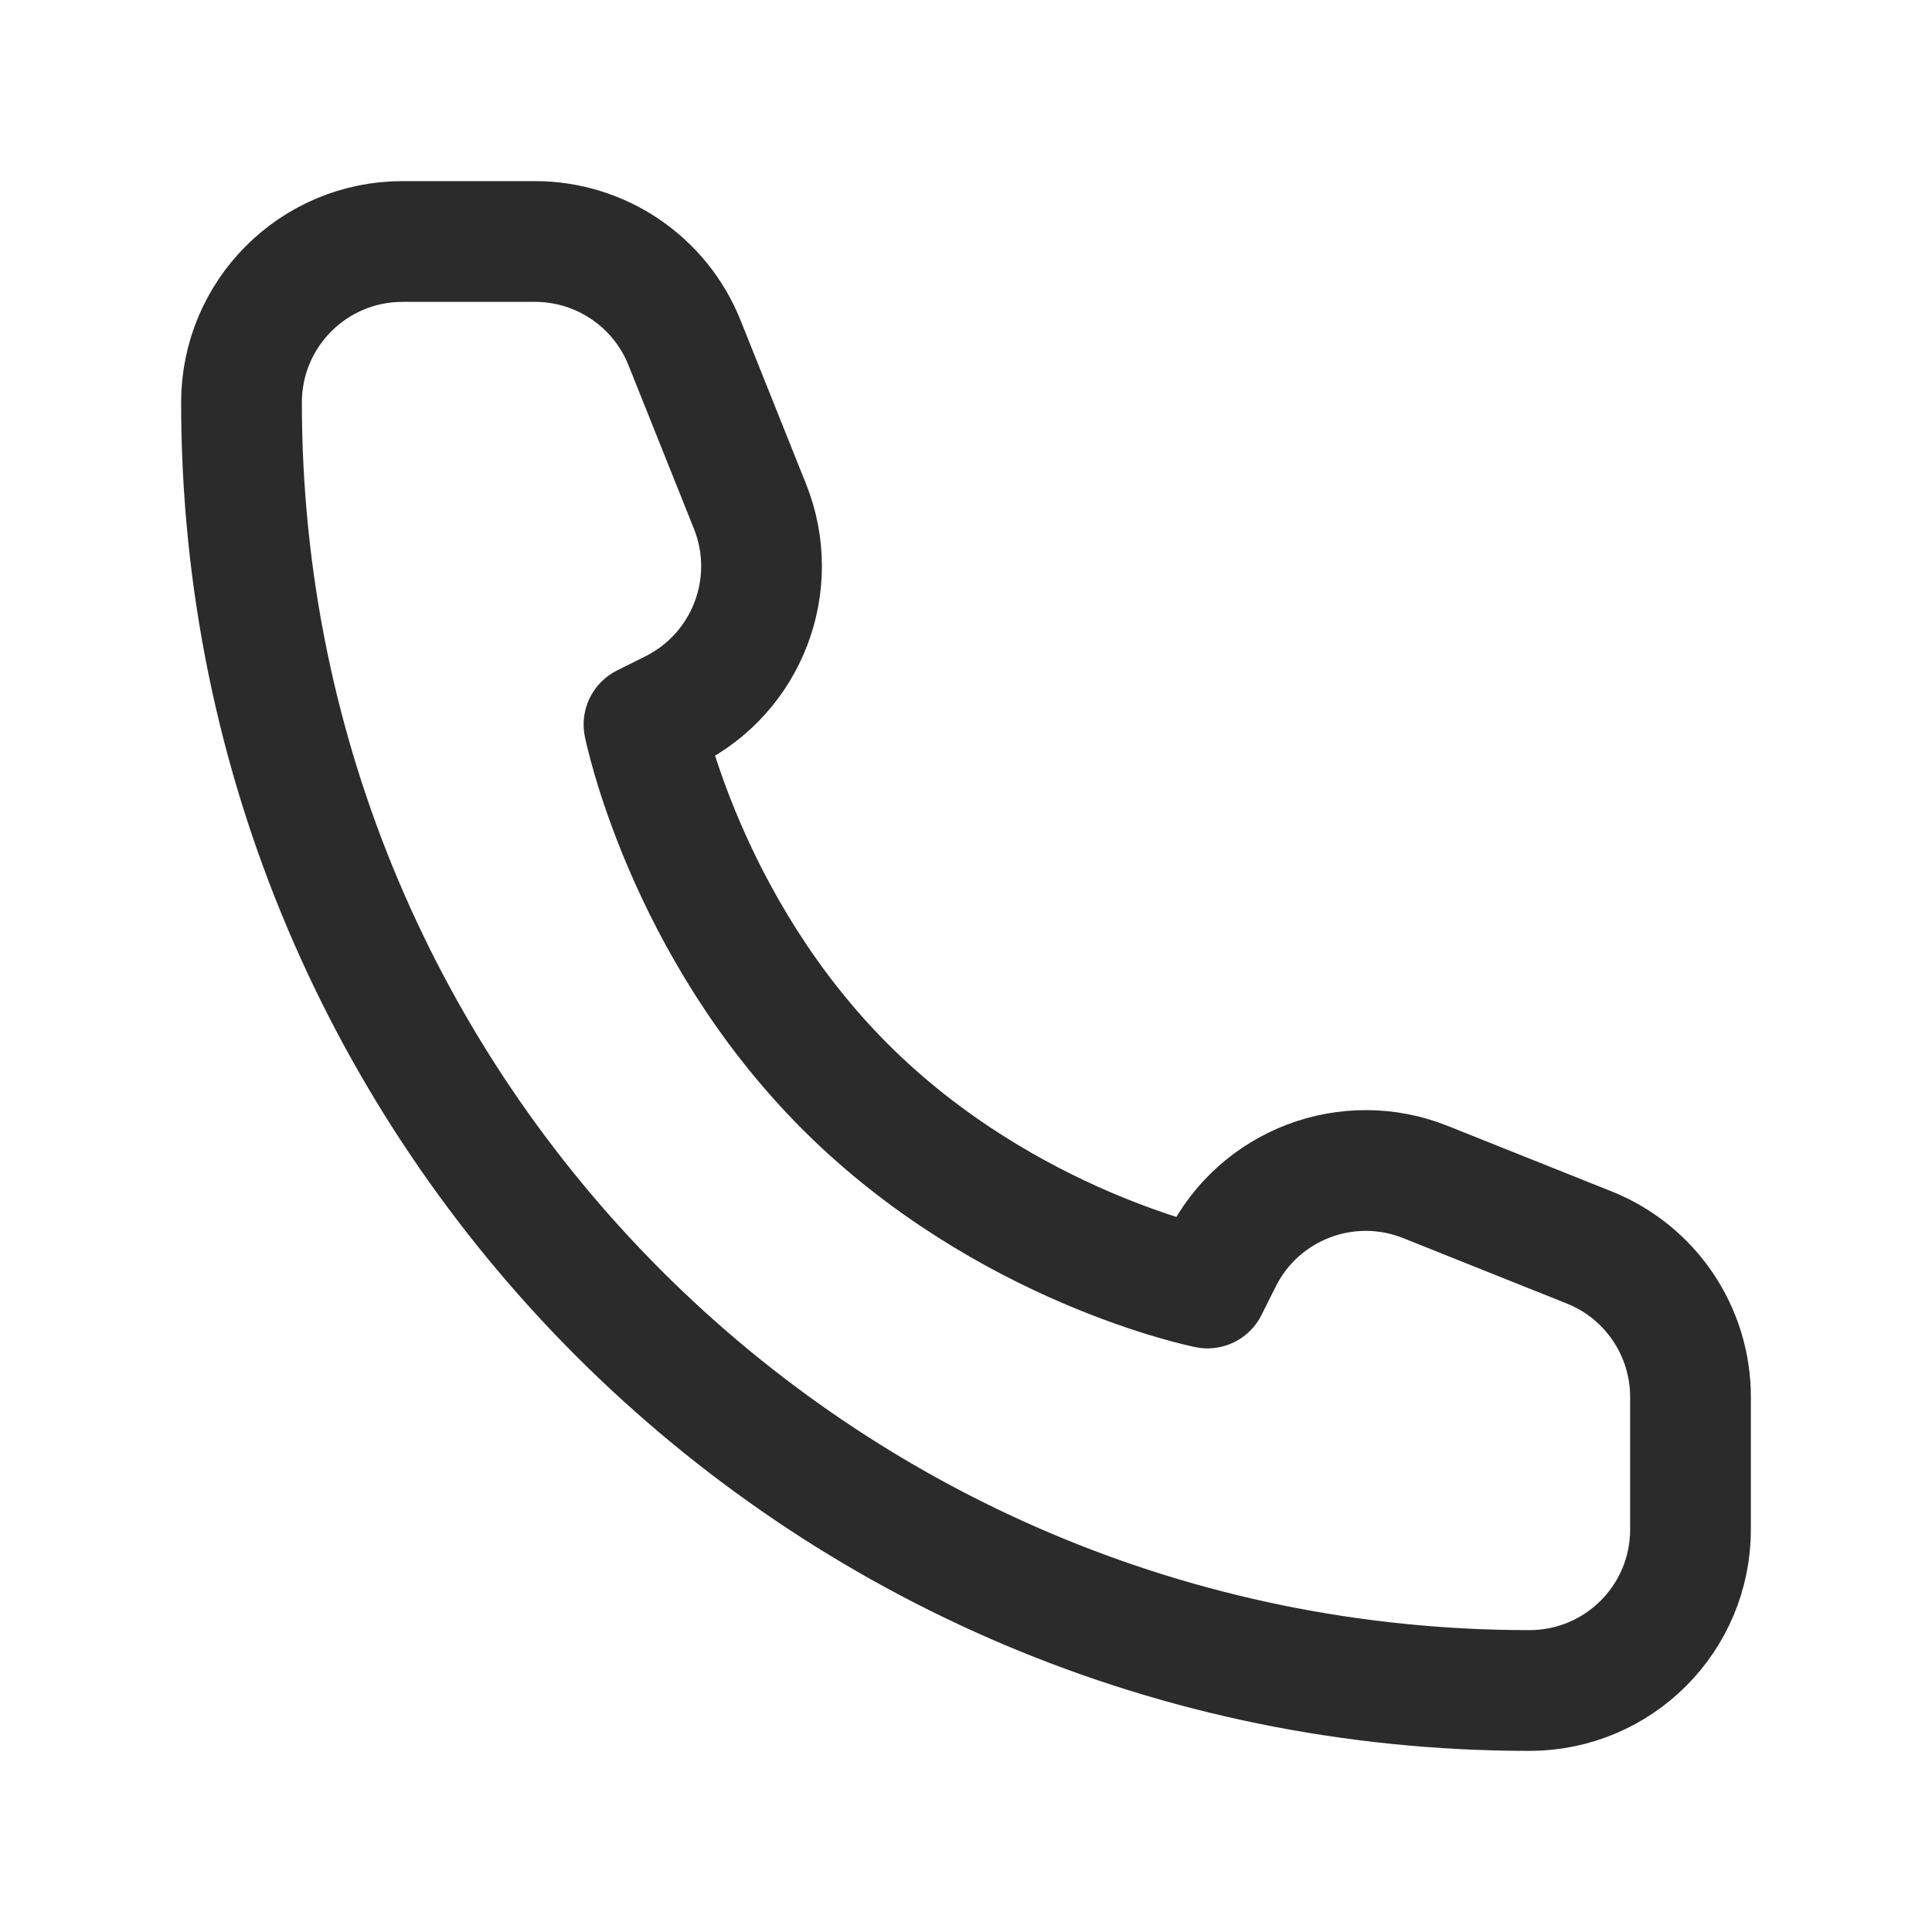
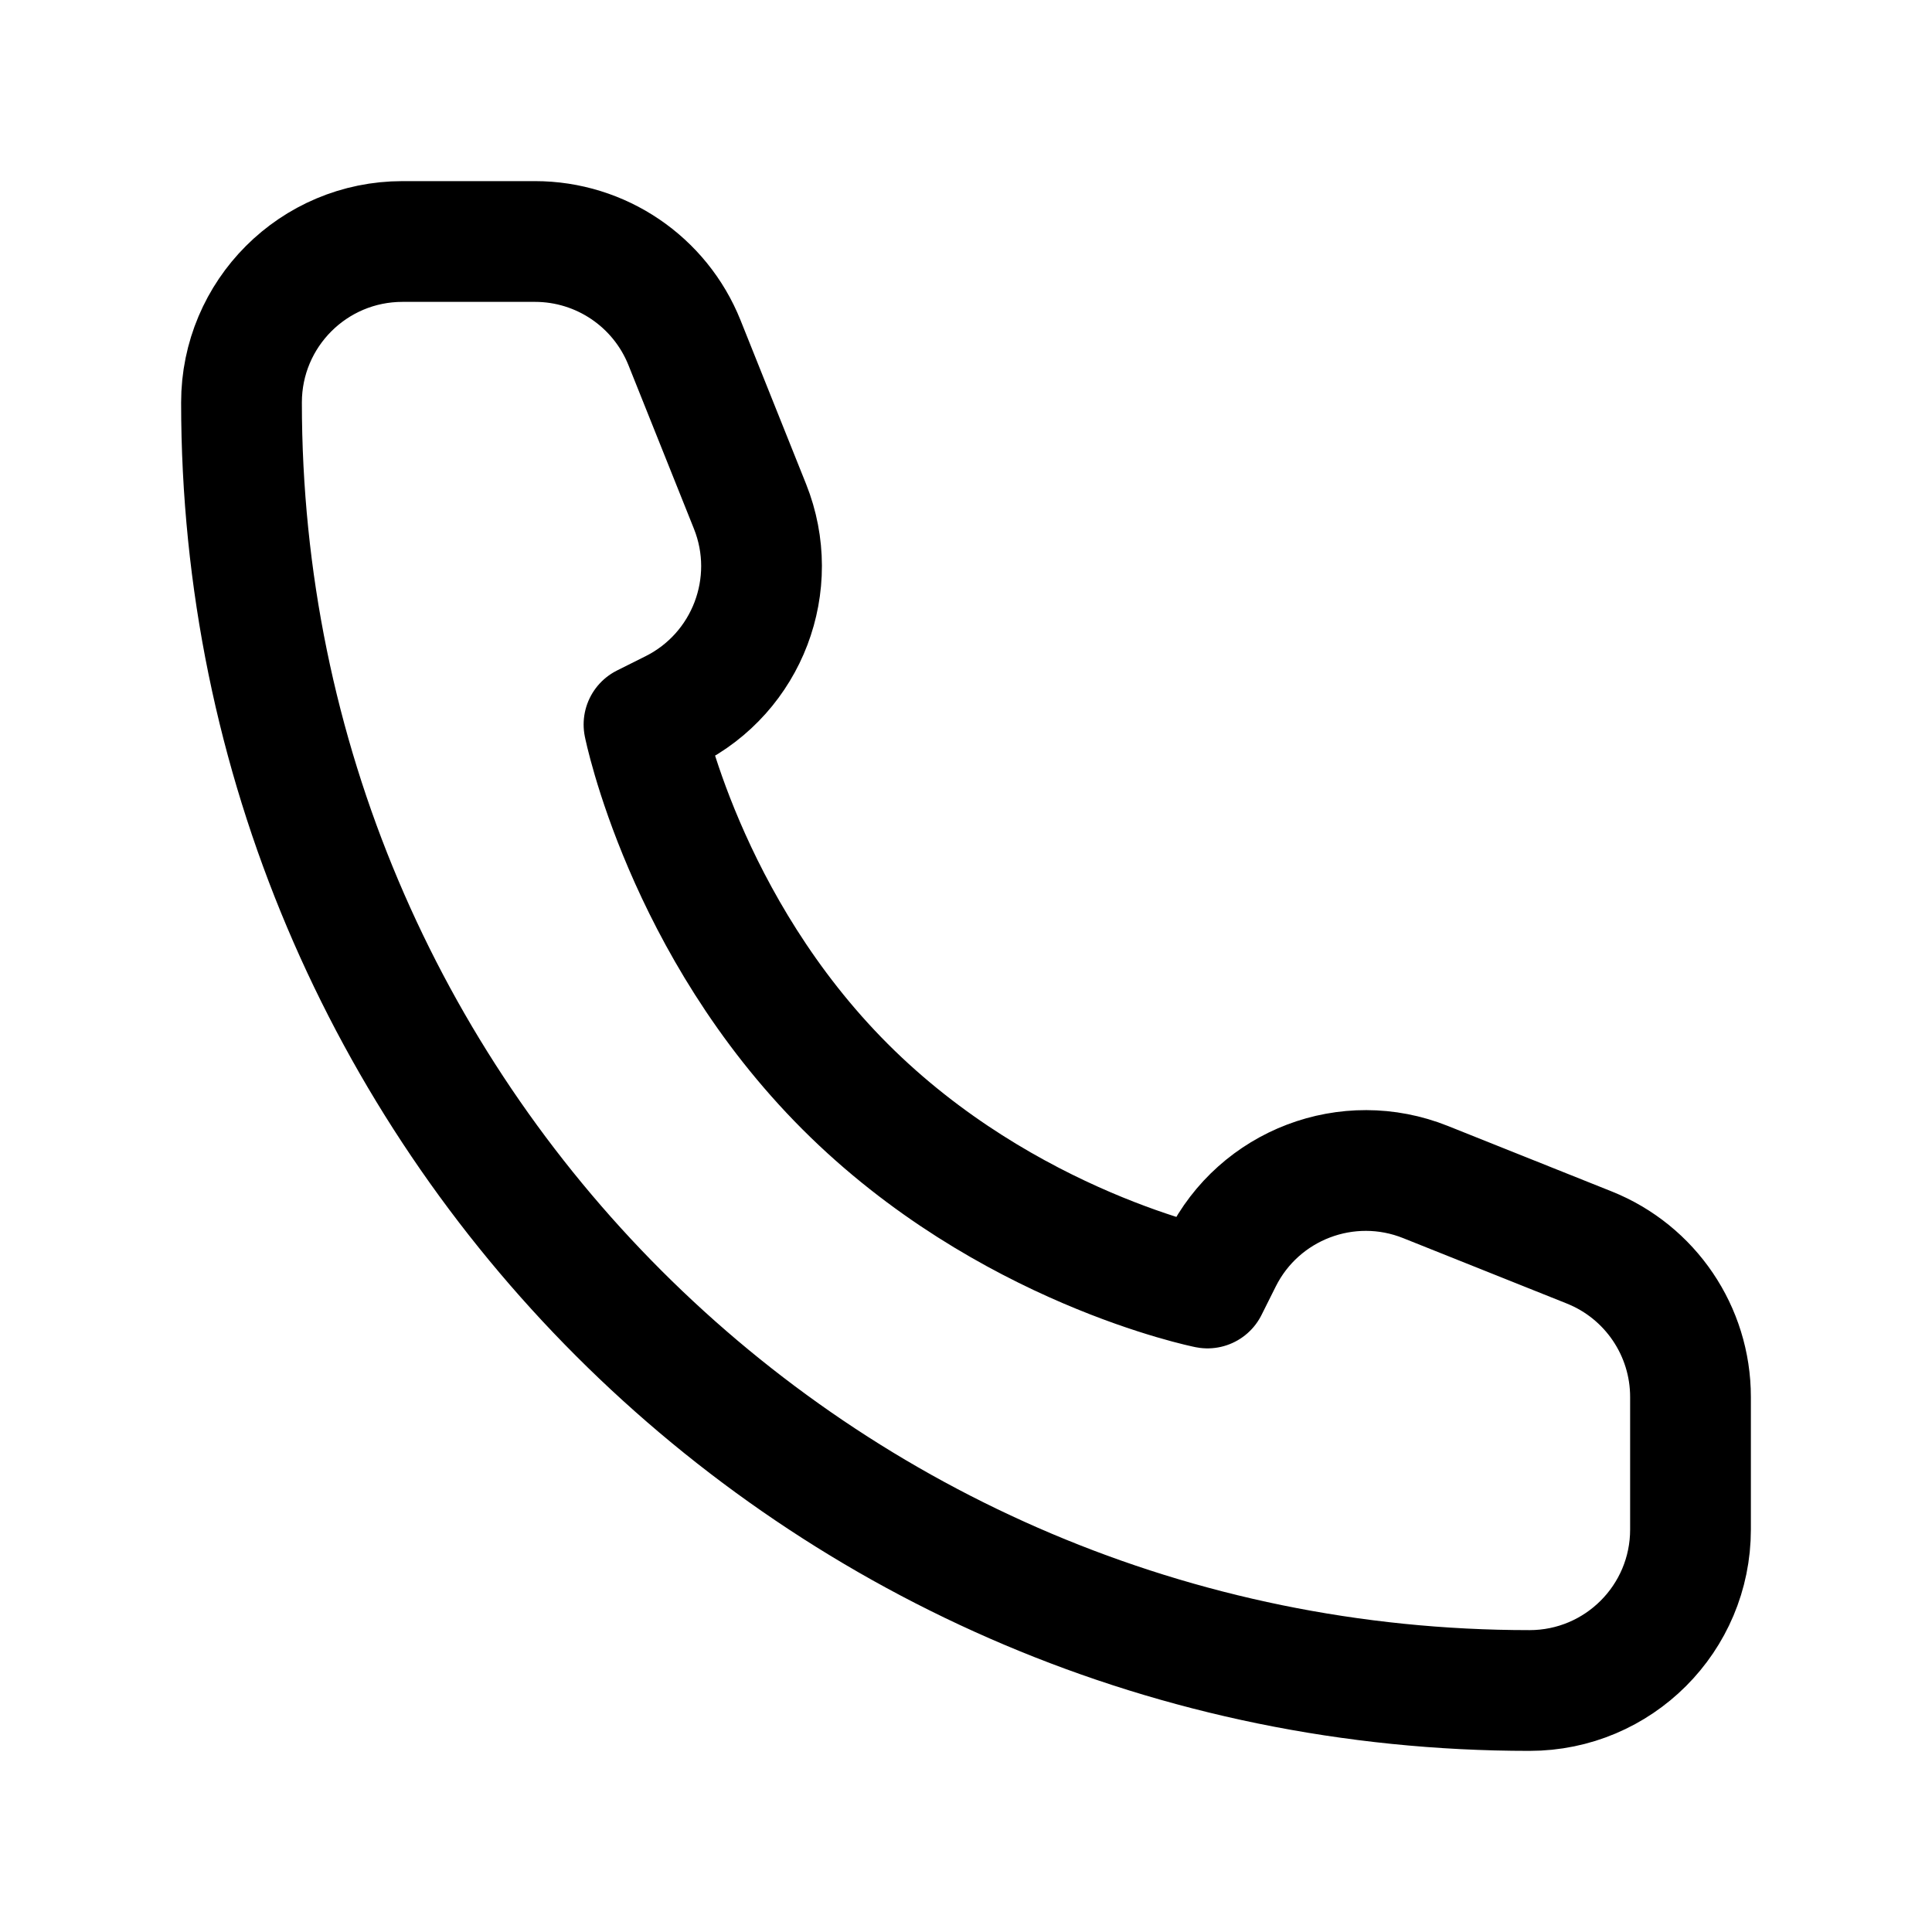
<svg xmlns="http://www.w3.org/2000/svg" width="24" height="24" viewBox="0 0 24 24" fill="none">
-   <path d="M21 19V17.354C21 16.536 20.502 15.801 19.743 15.497L17.709 14.684C16.743 14.297 15.642 14.716 15.177 15.646L15 16C15 16 12.5 15.5 10.5 13.5C8.5 11.5 8 9 8 9L8.354 8.823C9.284 8.358 9.703 7.257 9.317 6.291L8.503 4.257C8.199 3.498 7.464 3 6.646 3H5C3.895 3 3 3.895 3 5C3 13.837 10.163 21 19 21C20.105 21 21 20.105 21 19Z" stroke="#2B2B2B" stroke-width="1.5" stroke-linejoin="round" />
+   <path d="M21 19V17.354C21 16.536 20.502 15.801 19.743 15.497L17.709 14.684C16.743 14.297 15.642 14.716 15.177 15.646L15 16C15 16 12.5 15.5 10.5 13.5C8.5 11.5 8 9 8 9L8.354 8.823C9.284 8.358 9.703 7.257 9.317 6.291L8.503 4.257C8.199 3.498 7.464 3 6.646 3H5C3.895 3 3 3.895 3 5C3 13.837 10.163 21 19 21C20.105 21 21 20.105 21 19Z" stroke="currentColor" stroke-width="1.5" stroke-linejoin="round" />
</svg>
